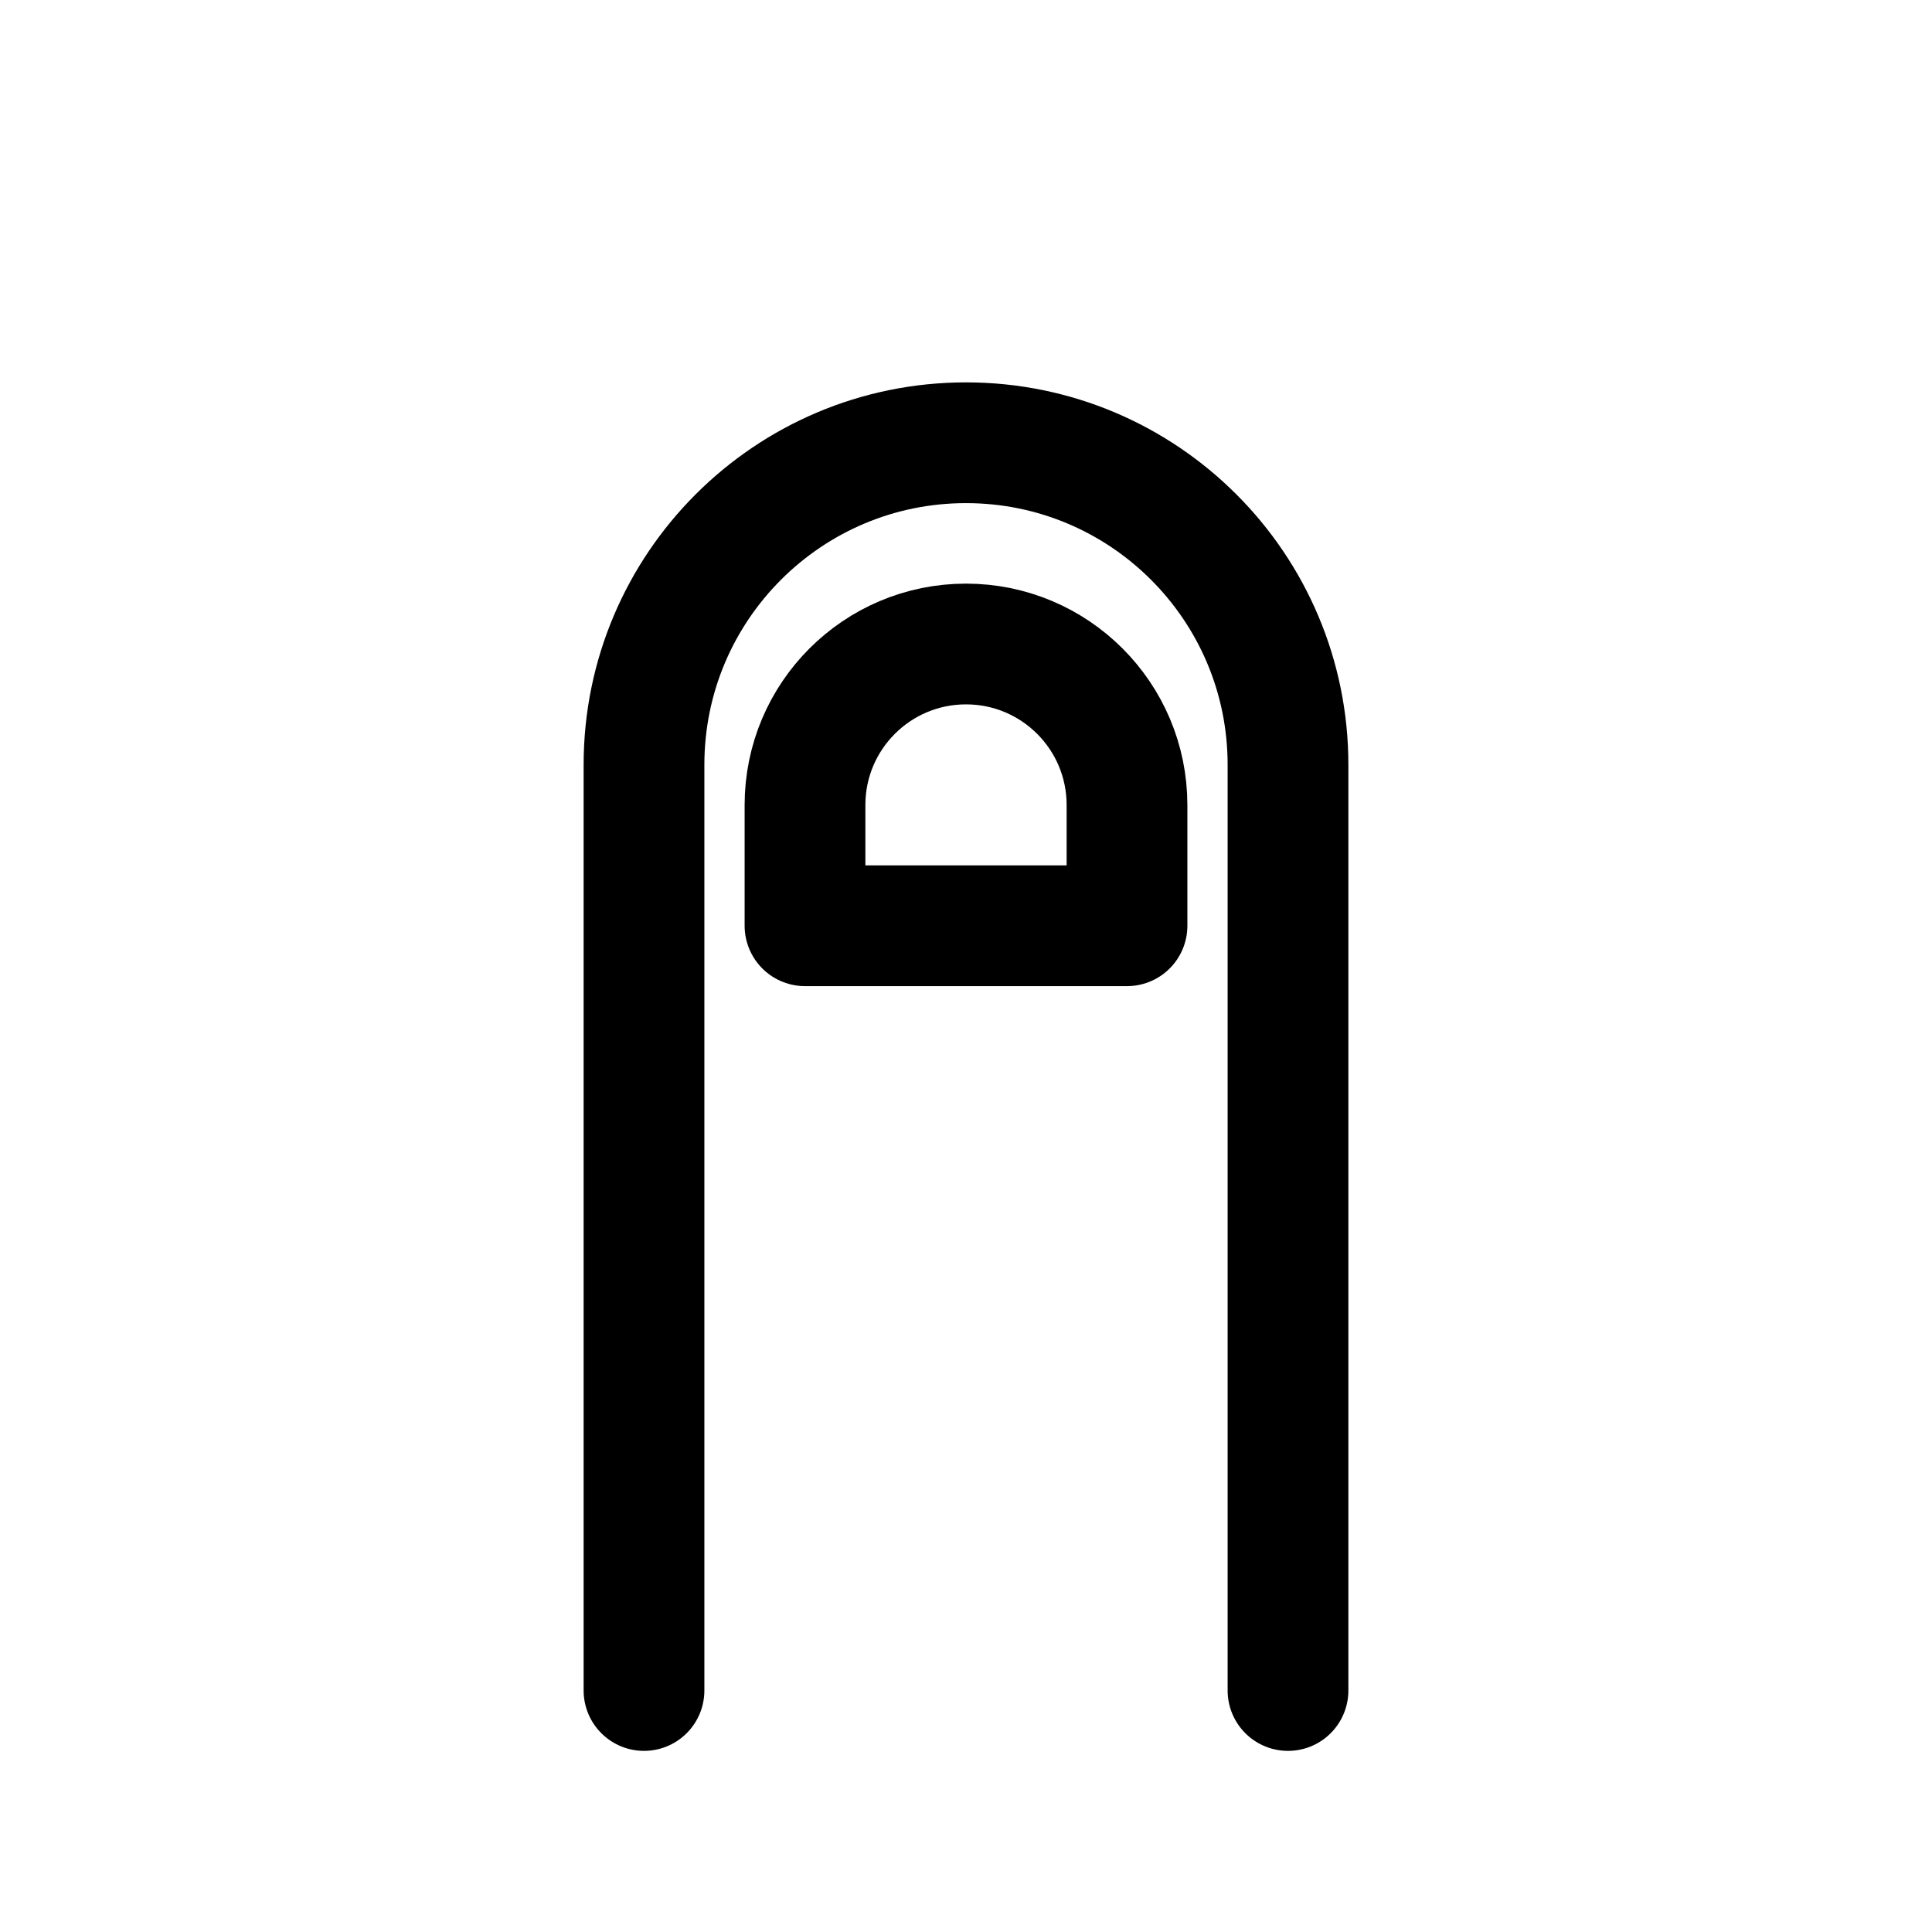
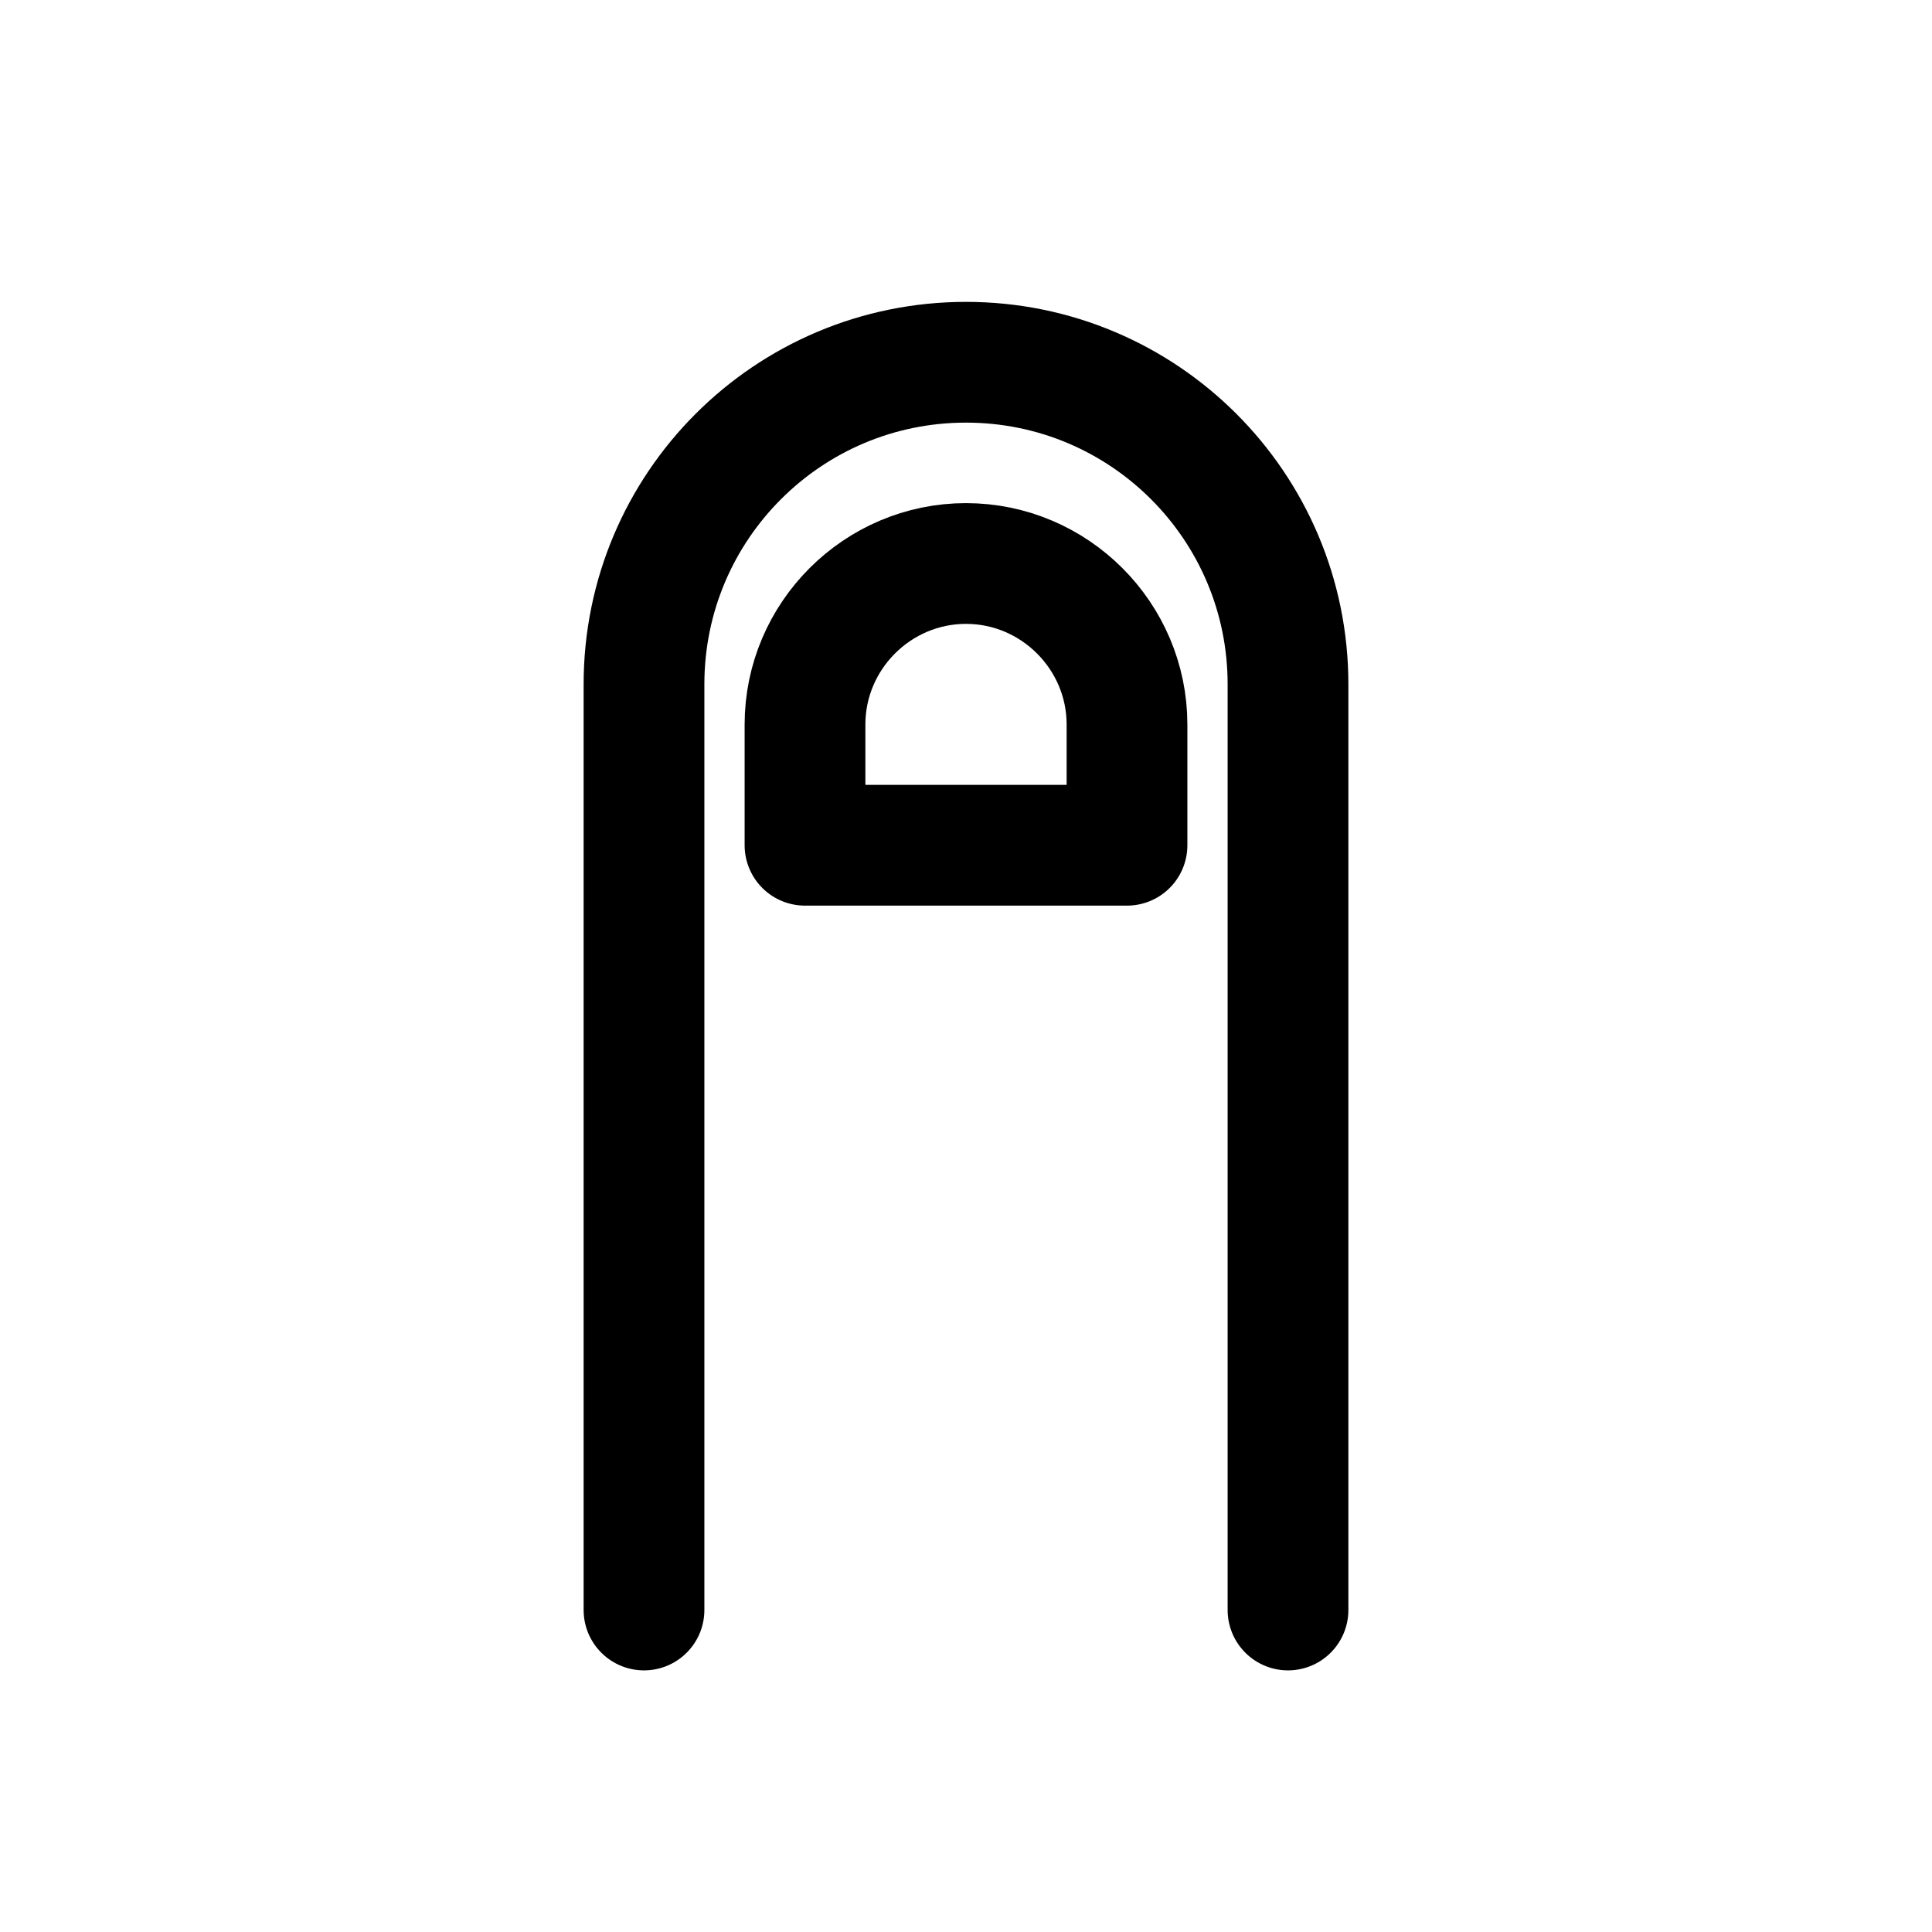
- <svg xmlns="http://www.w3.org/2000/svg" viewBox="0 0 24 24" width="24" height="24" fill="none" stroke="currentColor" stroke-width="1.5" stroke-linecap="round" stroke-linejoin="round" role="img" aria-labelledby="t">
-   <path d="M8 21V9.5a4 4 0 0 1 8 0V21" />
-   <path d="M10 11.5V10a2 2 0 0 1 4 0v1.5z" />
+ <svg xmlns="http://www.w3.org/2000/svg" width="24" height="24" viewBox="0 0 24 24" fill="none" stroke="currentColor" stroke-width="1.5" stroke-linecap="round" stroke-linejoin="round" data-icon="soma-manikuere">
+   <path d="M8 20L8 8.5C8 6.29 9.79 4.5 12 4.5C14.21 4.5 16 6.29 16 8.5L16 20" />
+   <path d="M10 10.5L10 9C10 7.9 10.9 7 12 7C13.1 7 14 7.9 14 9L14 10.5Z" />
</svg>
